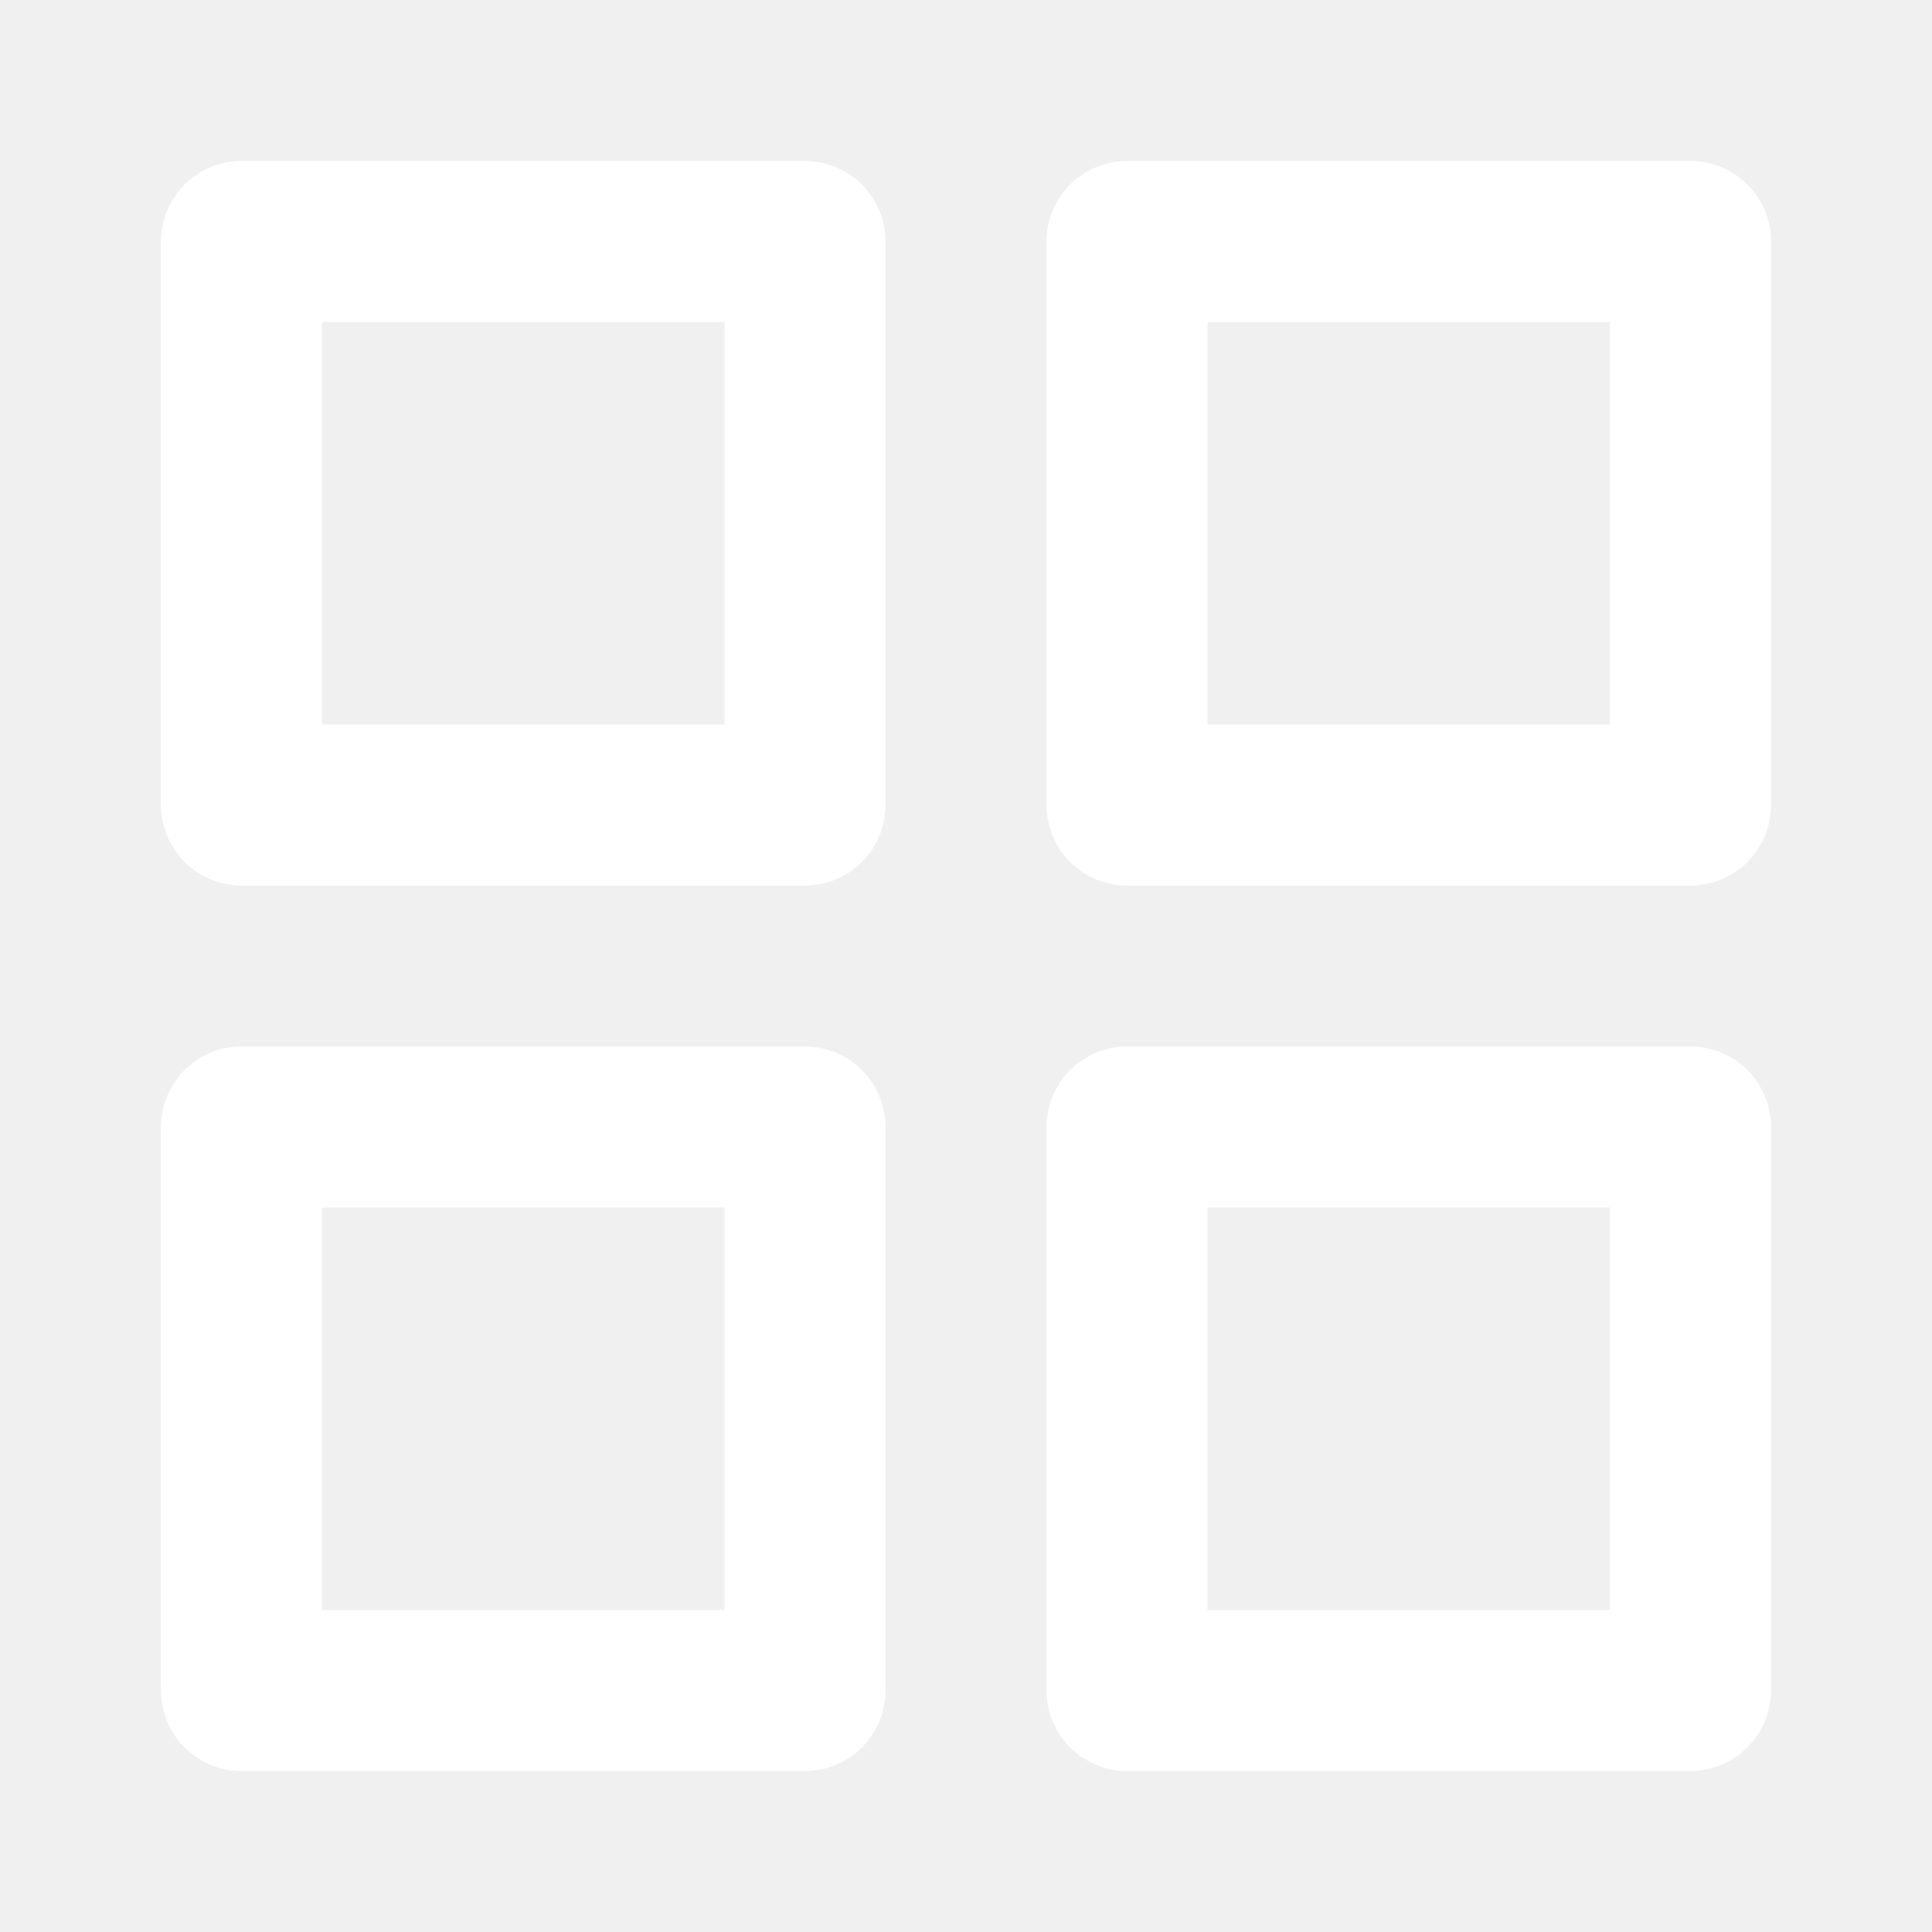
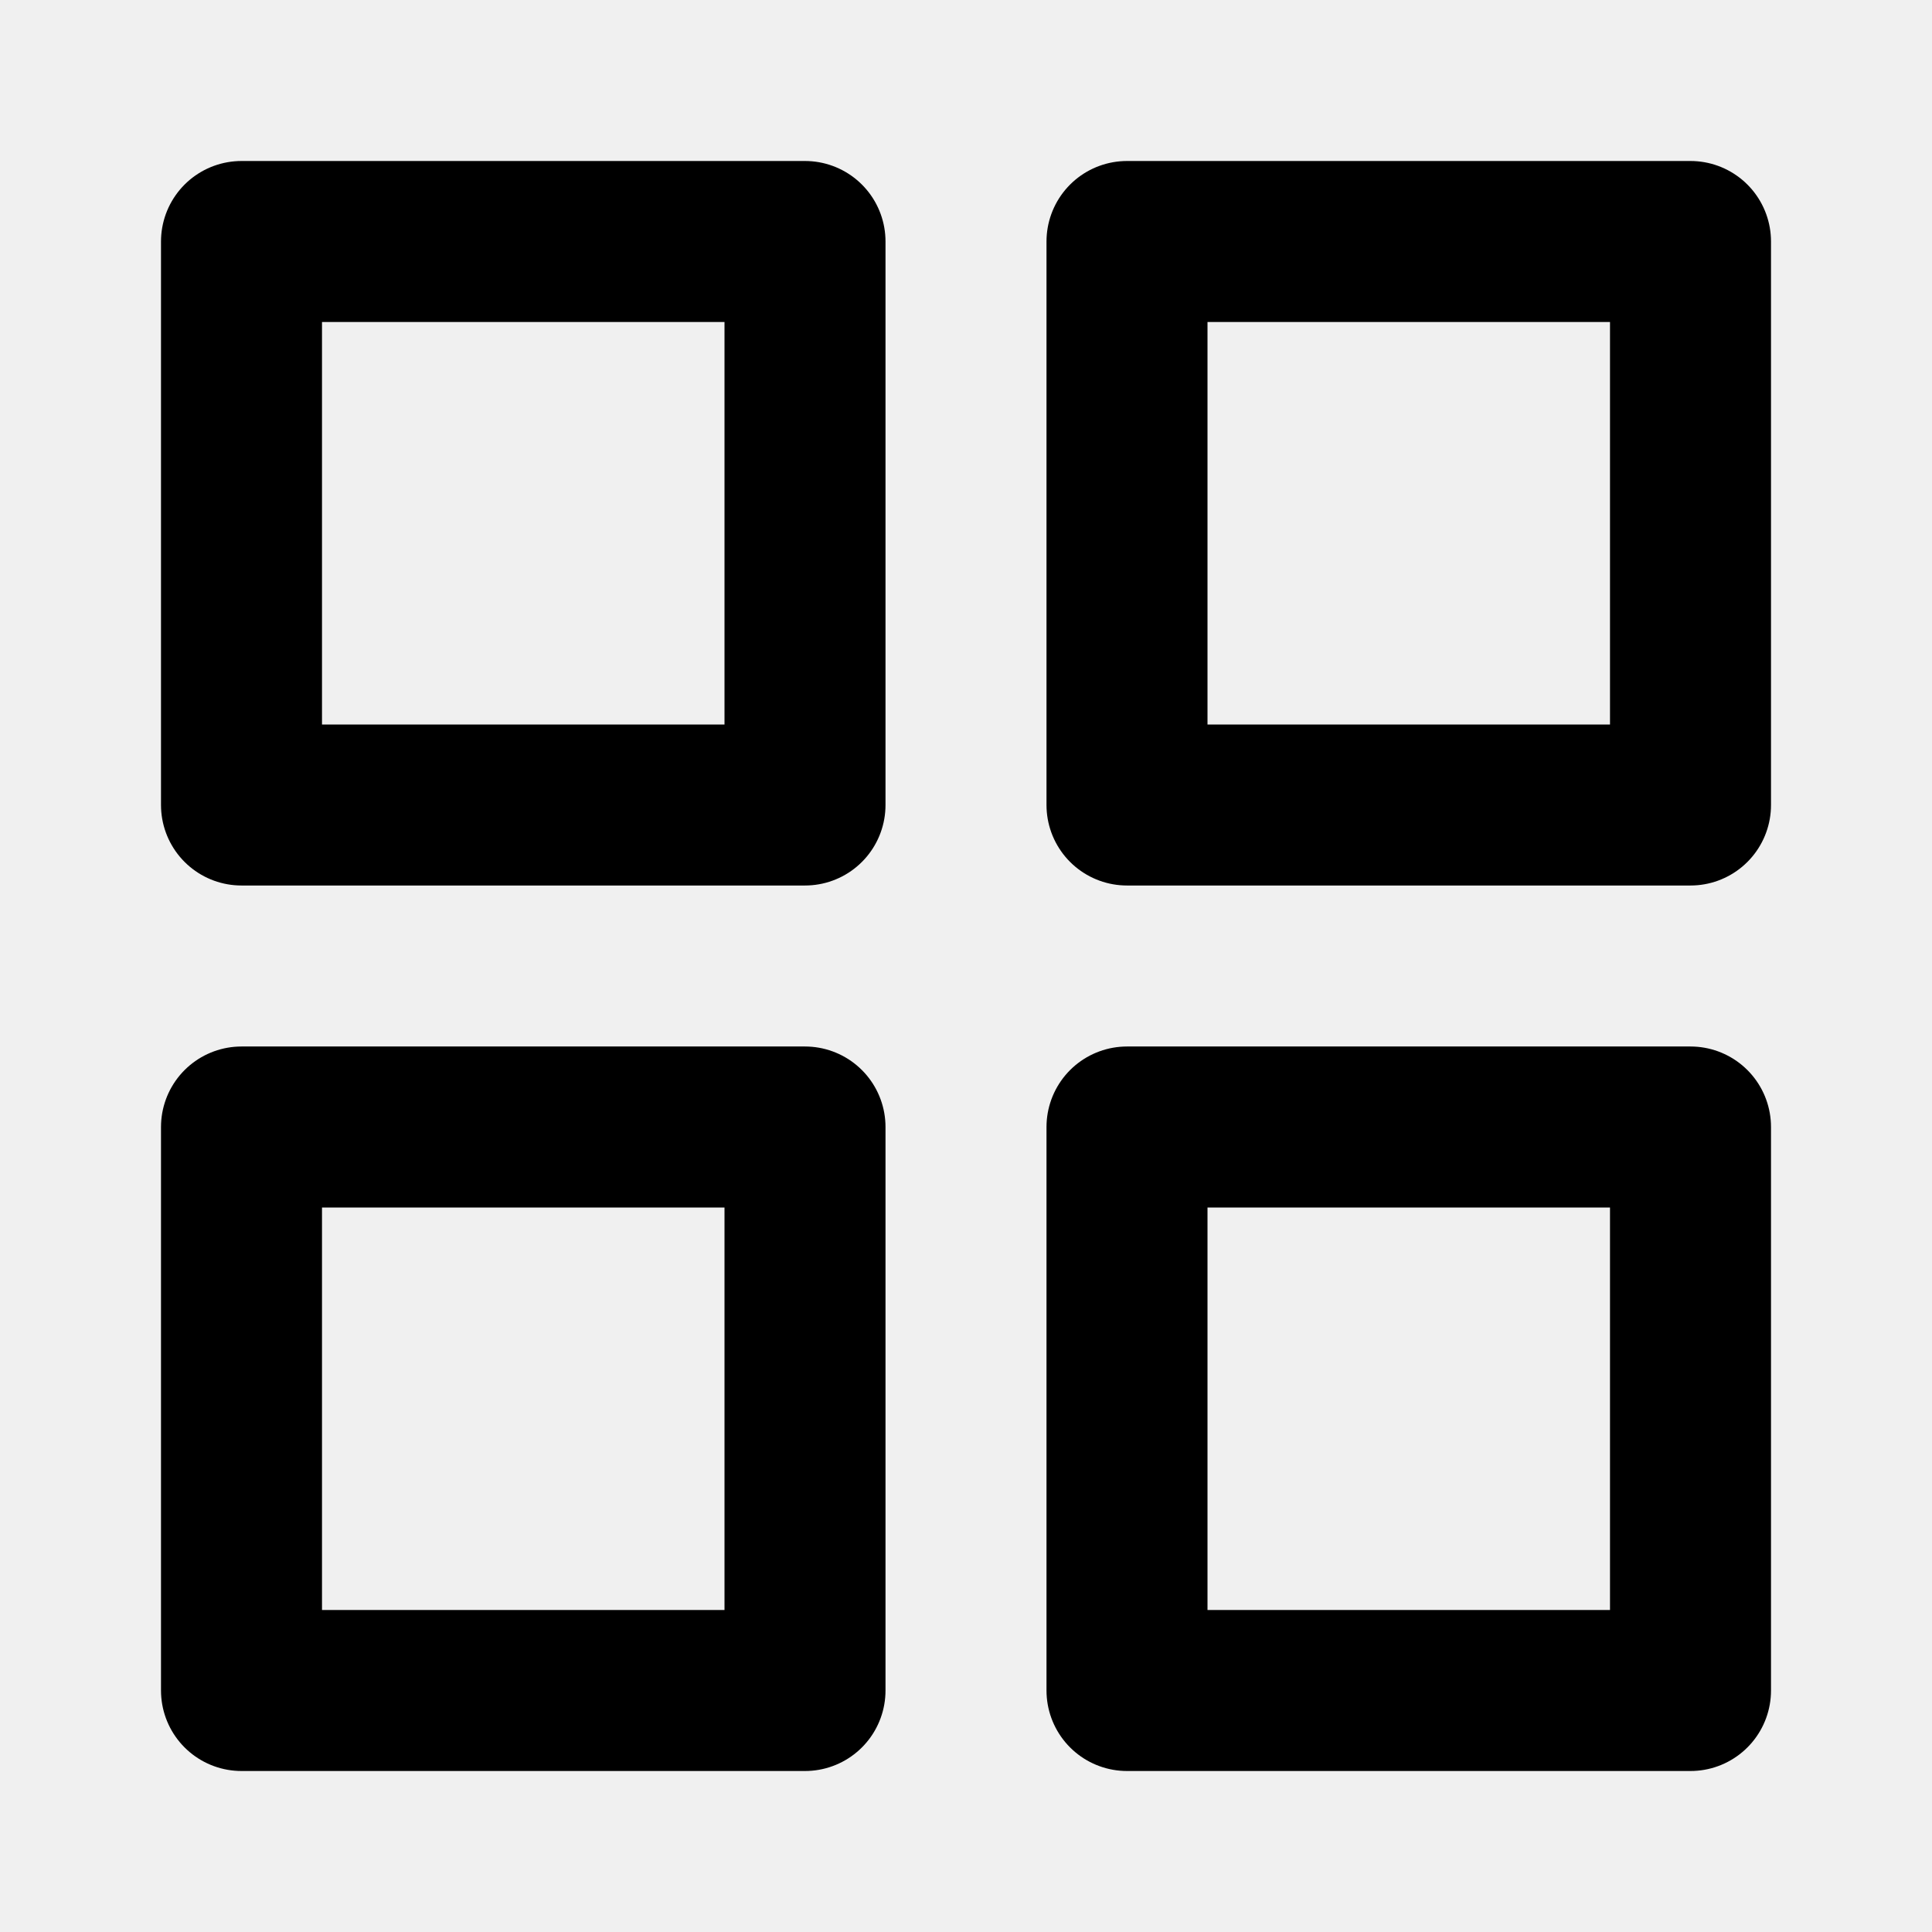
- <svg xmlns="http://www.w3.org/2000/svg" width="20" height="20" viewBox="0 0 24 24" fill="none" stroke="white" stroke-width="2" stroke-linecap="round" stroke-linejoin="round" class="feather feather-grid">
+ <svg xmlns="http://www.w3.org/2000/svg" width="16" height="16" viewBox="0 0 24 24" fill="none" stroke="currentColor" stroke-width="2" stroke-linecap="round" stroke-linejoin="round" class="feather feather-grid">
  <rect x="3" y="3" width="7" height="7" />
  <rect x="14" y="3" width="7" height="7" />
  <rect x="14" y="14" width="7" height="7" />
  <rect x="3" y="14" width="7" height="7" />
</svg>
